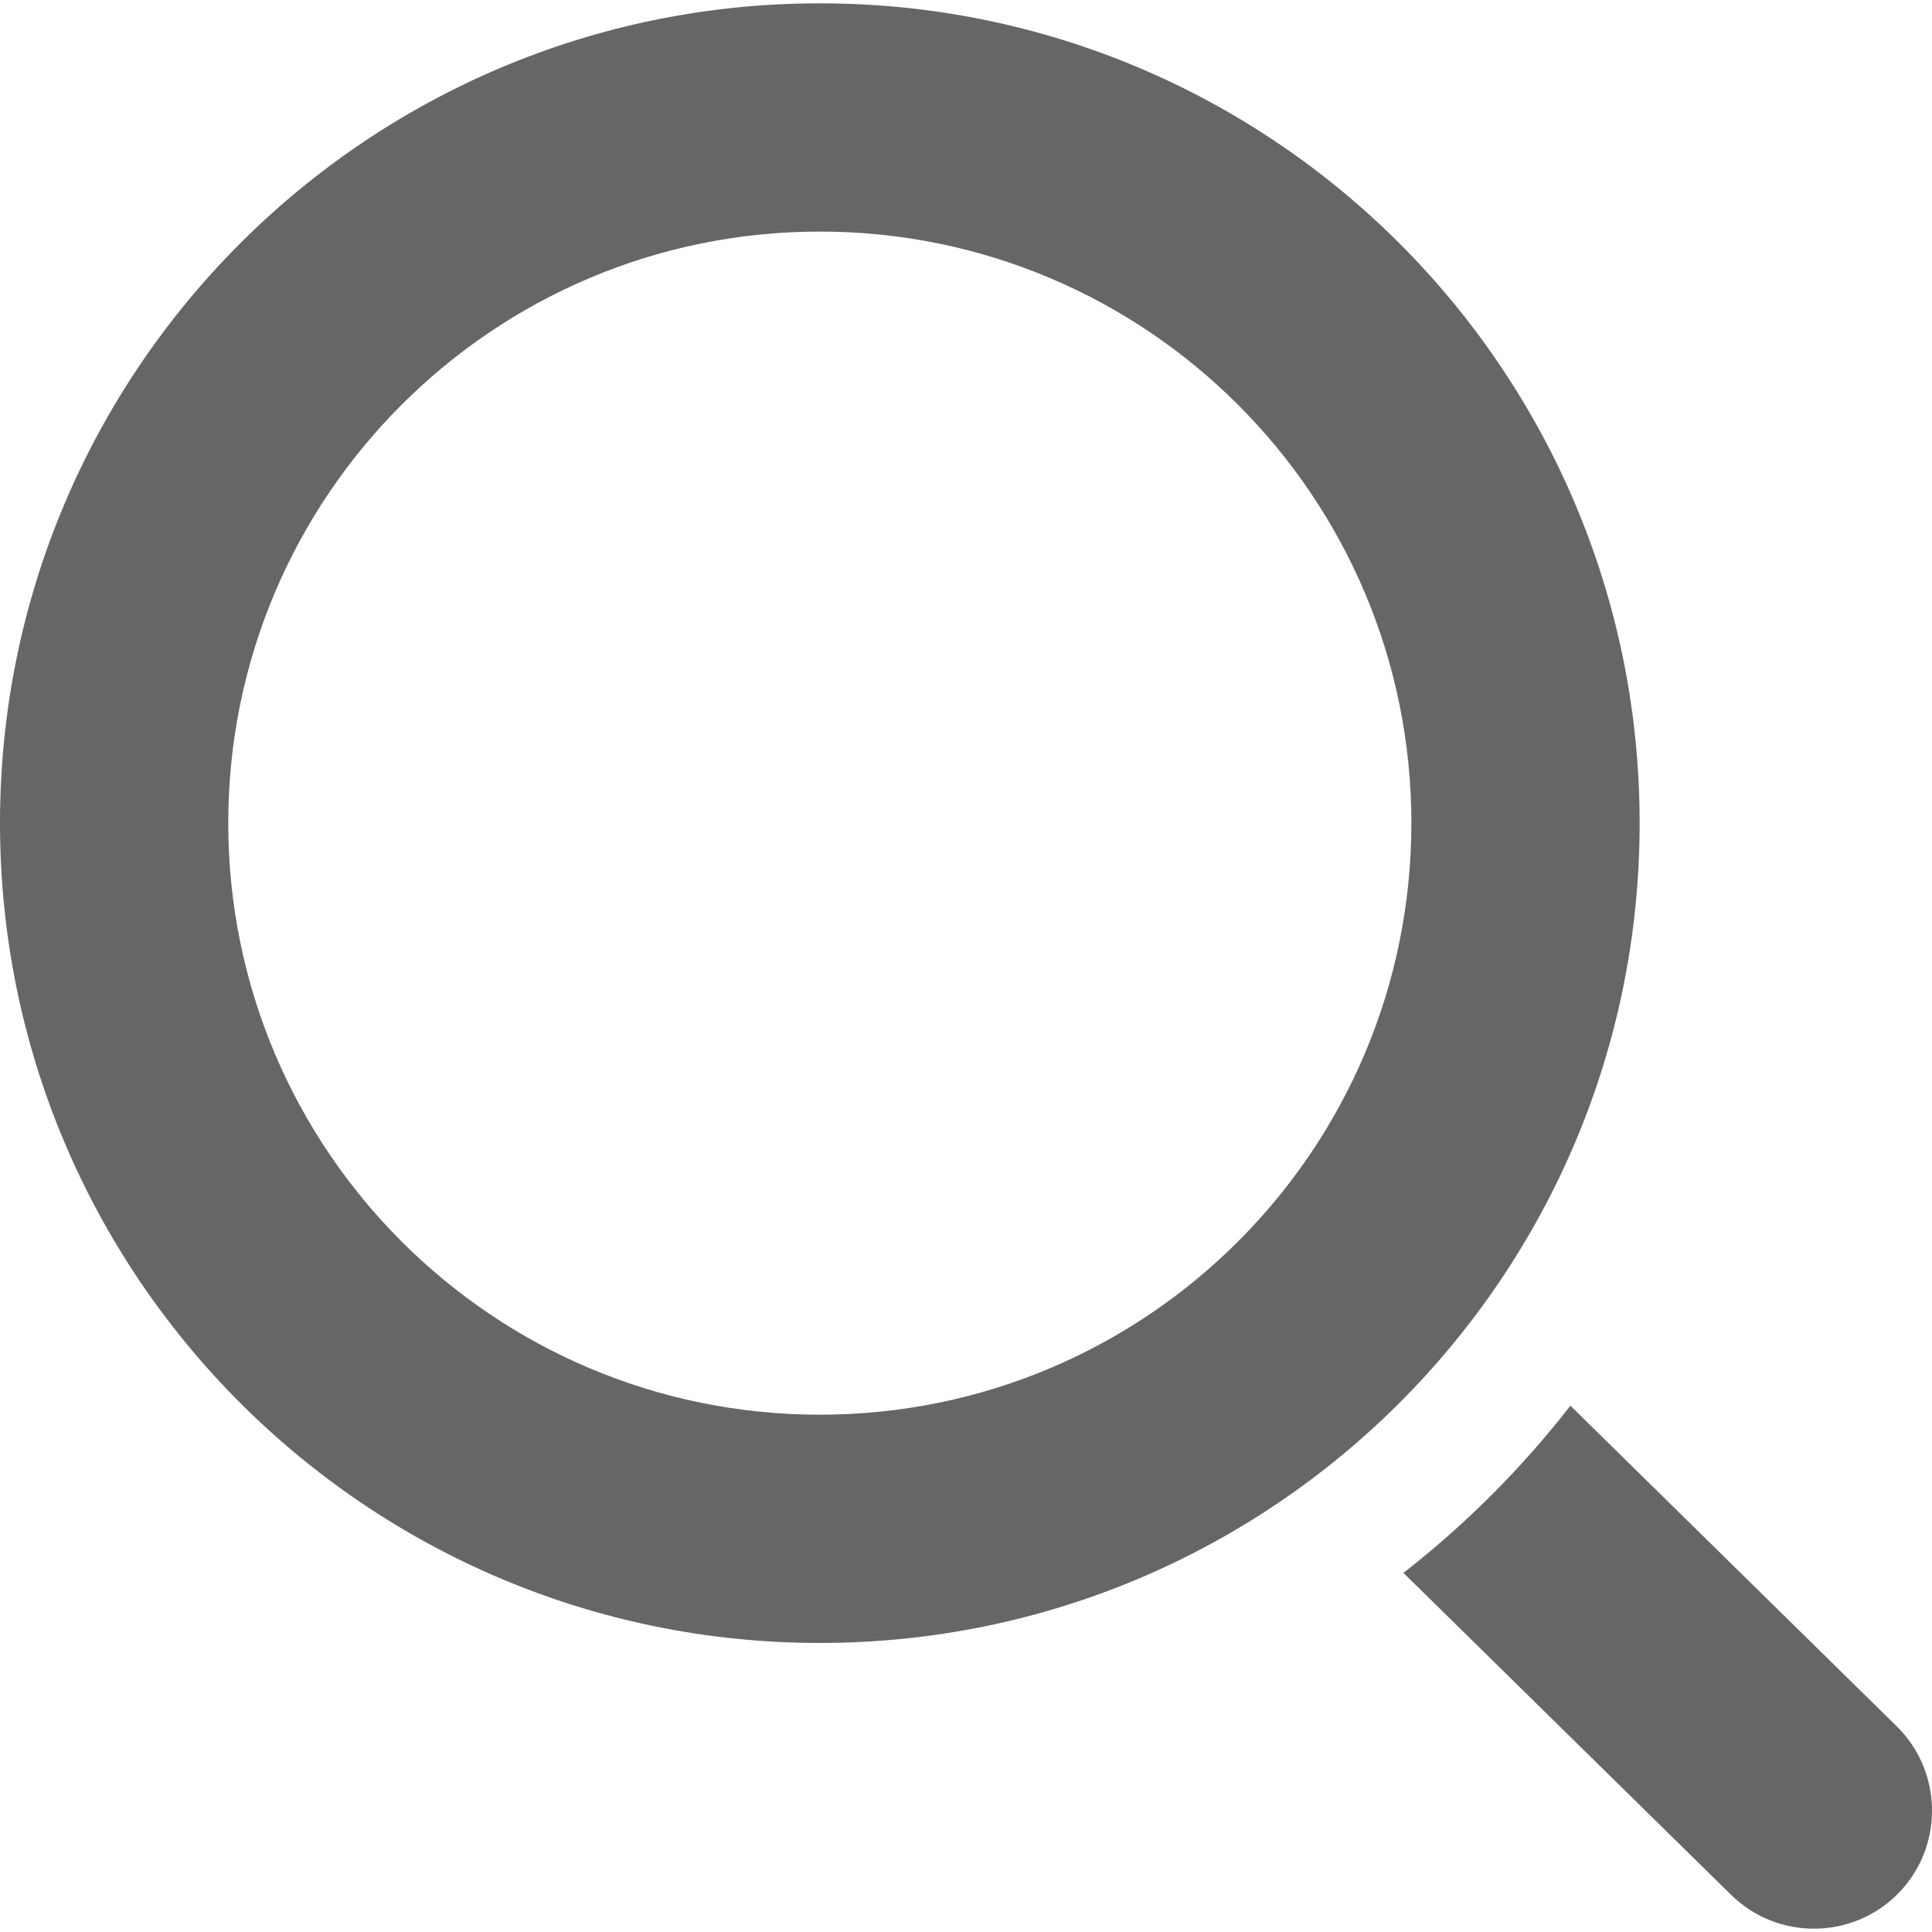
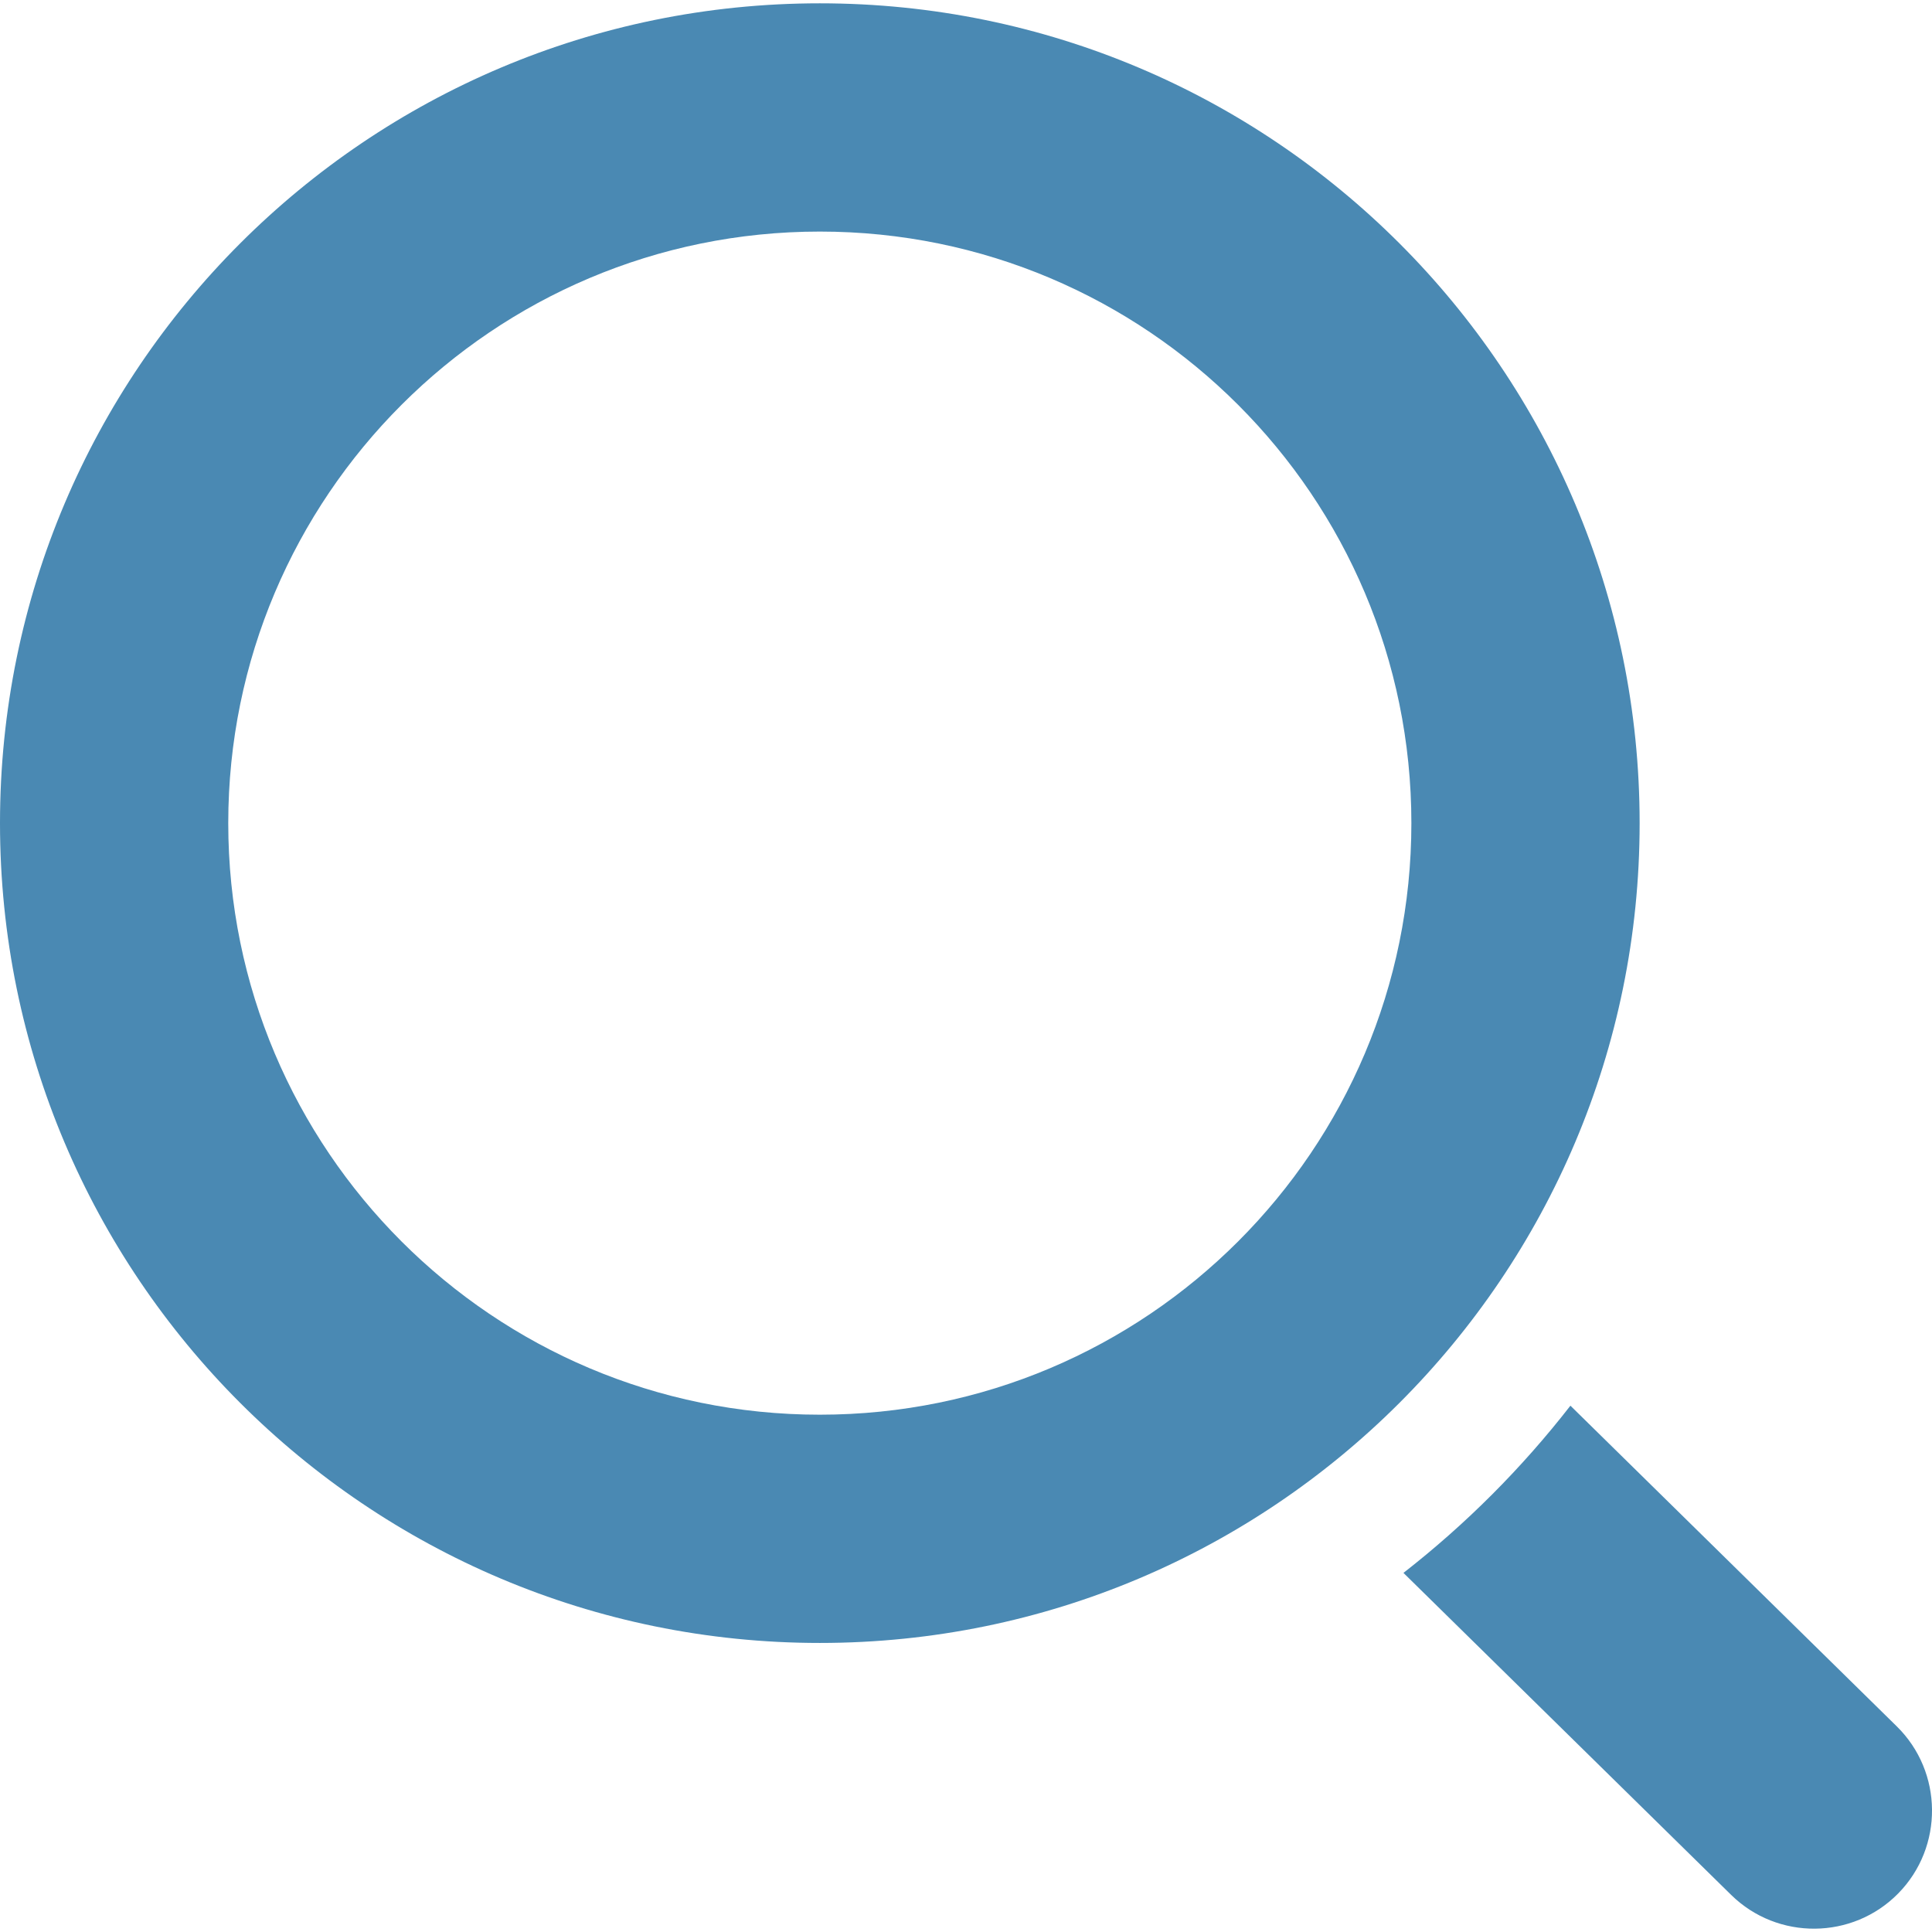
<svg xmlns="http://www.w3.org/2000/svg" width="512" height="512" enable-background="new 0 0 512 512" version="1.1" viewBox="0 0 512 512">
-   <path d="m217.26 0.879c-119.99 0-217.26 97.269-217.26 217.26s97.269 217.26 217.26 217.26 217.26-97.269 217.26-217.26-97.269-217.26-217.26-217.26zm285.79 500.9c-12.089 12.302-31.975 12.476-44.277 0.388l-86.843-85.334c16.521-12.879 31.39-27.774 44.247-44.314l86.485 84.983c12.302 12.088 12.477 31.974 0.388 44.277zm-285.79-440.41c86.58 0 156.77 70.187 156.77 156.77s-70.187 156.77-156.77 156.77c-86.58 0-156.77-70.187-156.77-156.77s70.187-156.77 156.77-156.77z" clip-rule="evenodd" fill="#666" fill-rule="evenodd" />
+   <path d="m217.26 0.879c-119.99 0-217.26 97.269-217.26 217.26s97.269 217.26 217.26 217.26 217.26-97.269 217.26-217.26-97.269-217.26-217.26-217.26zm285.79 500.9c-12.089 12.302-31.975 12.476-44.277 0.388l-86.843-85.334c16.521-12.879 31.39-27.774 44.247-44.314l86.485 84.983c12.302 12.088 12.477 31.974 0.388 44.277zm-285.79-440.41c86.58 0 156.77 70.187 156.77 156.77s-70.187 156.77-156.77 156.77c-86.58 0-156.77-70.187-156.77-156.77s70.187-156.77 156.77-156.77z" clip-rule="evenodd" fill="#4a89b3" fill-rule="evenodd" />
</svg>
